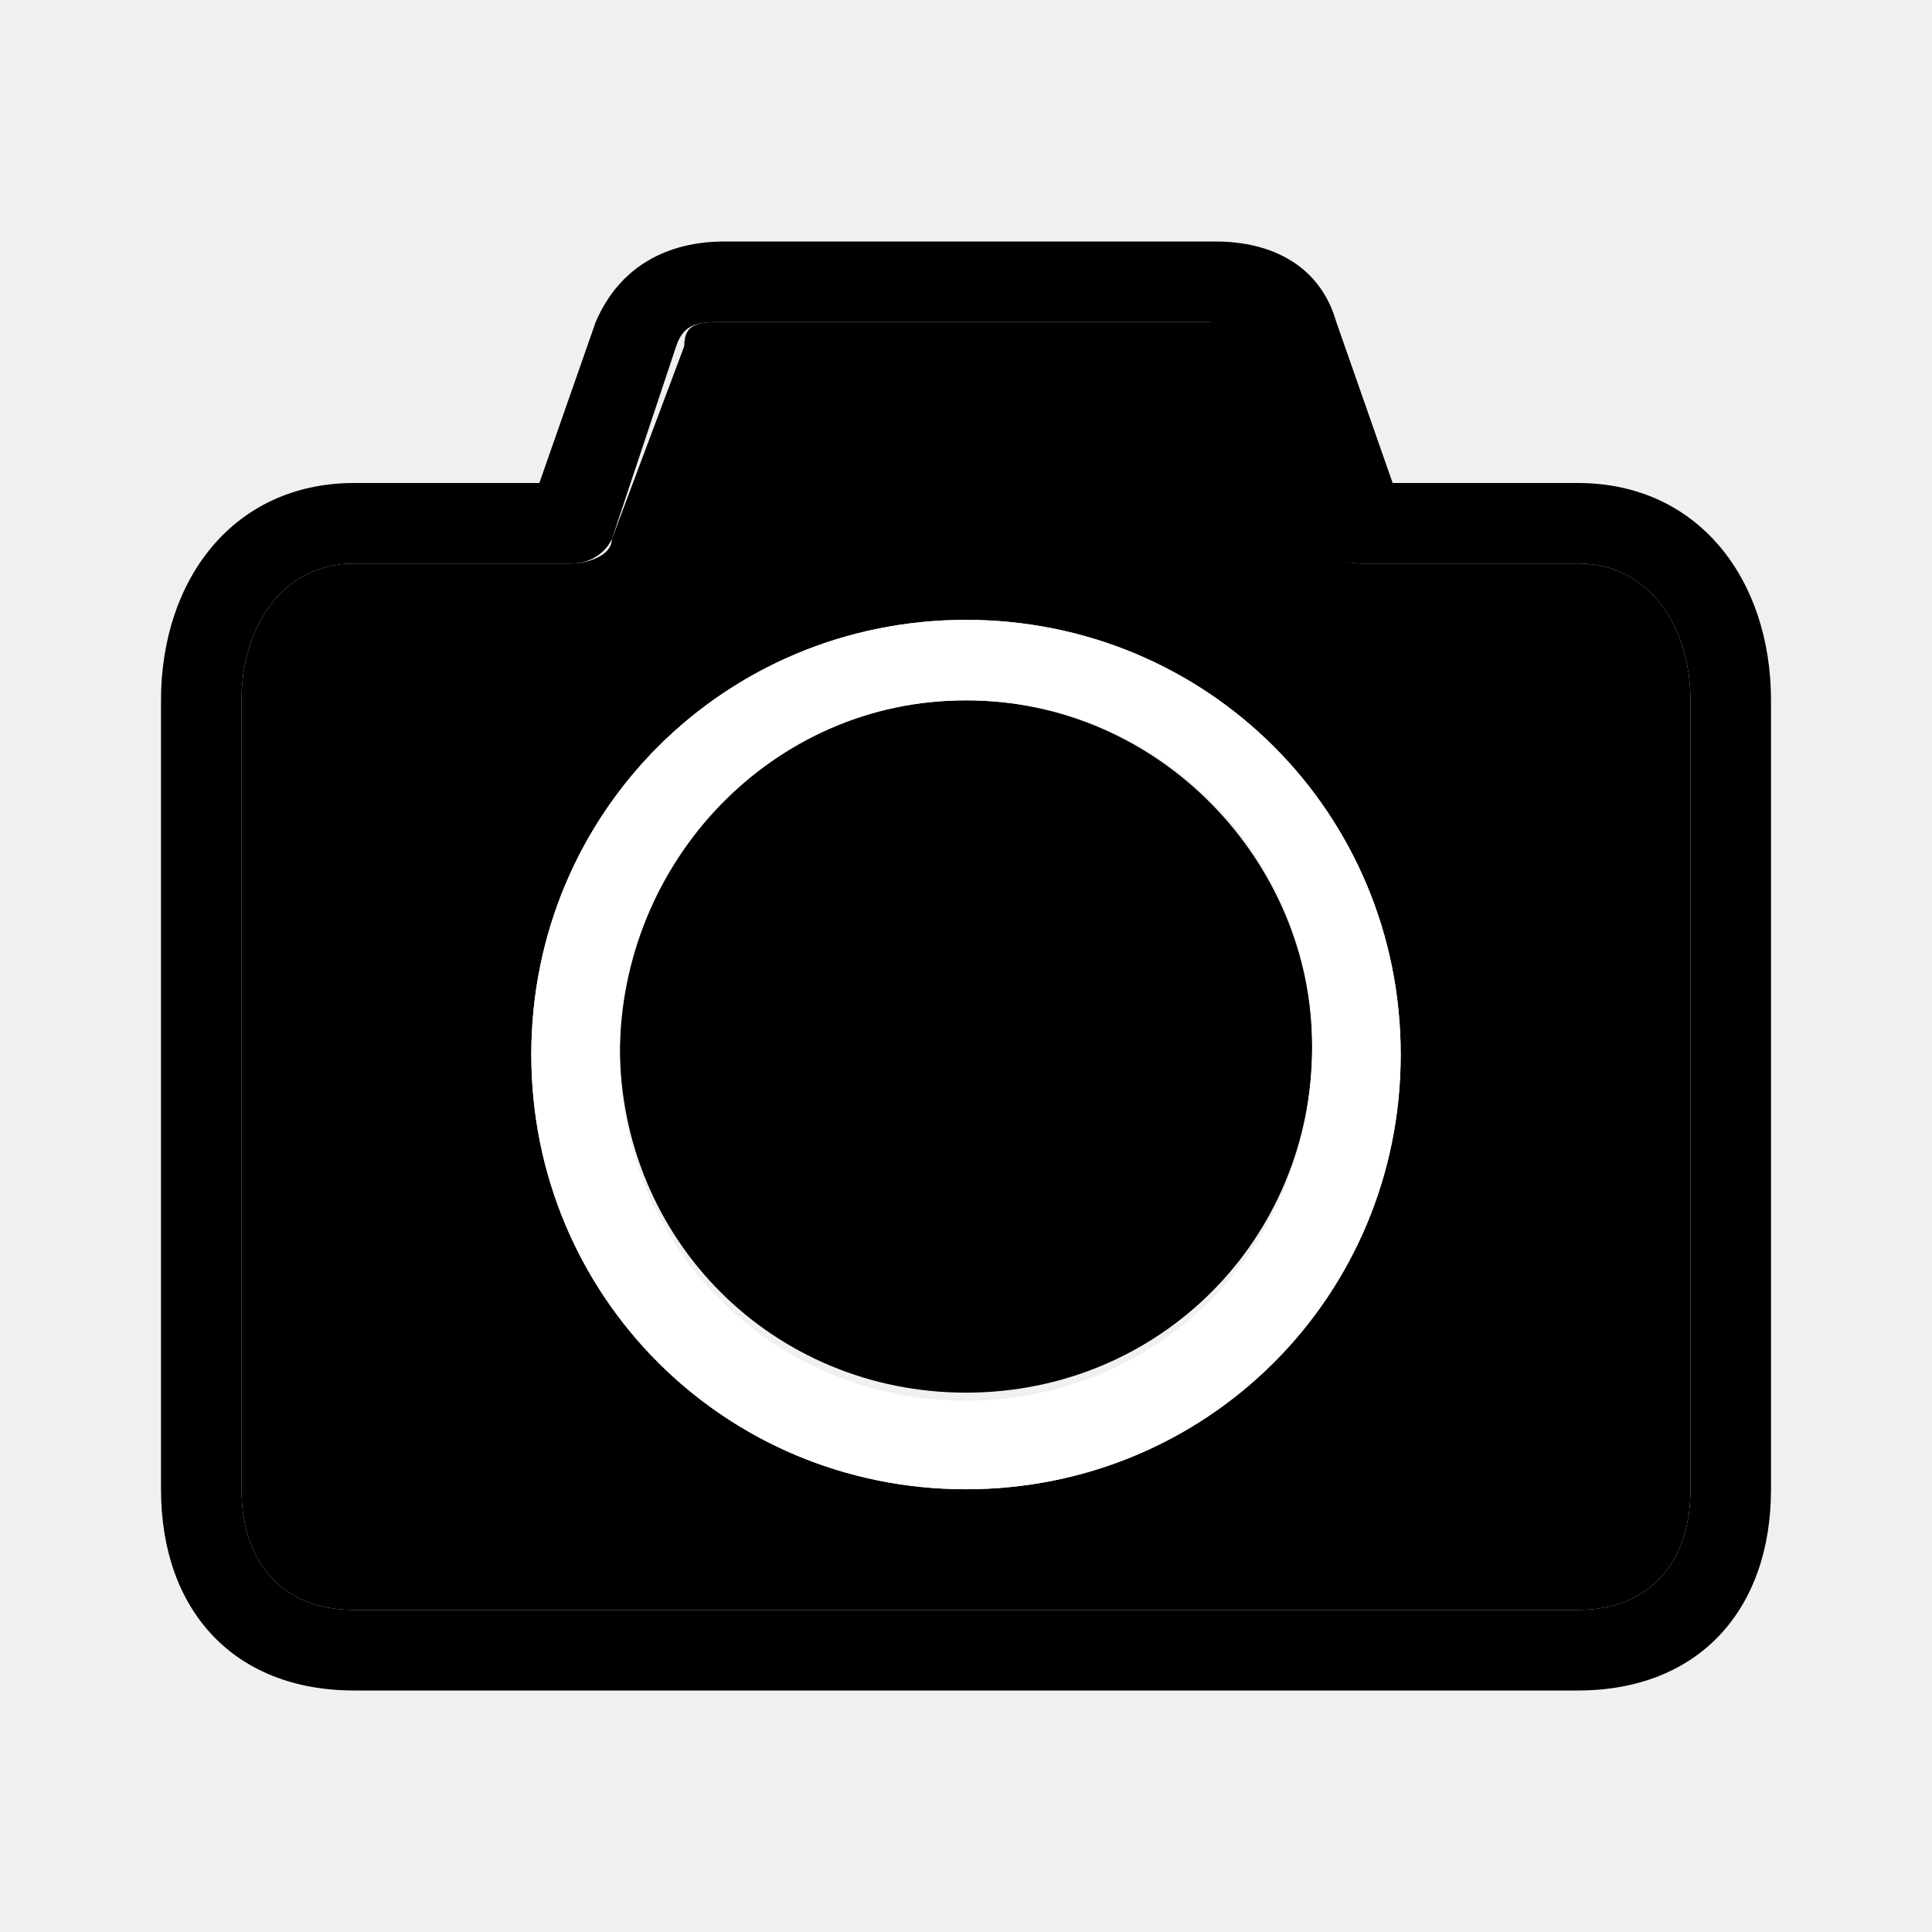
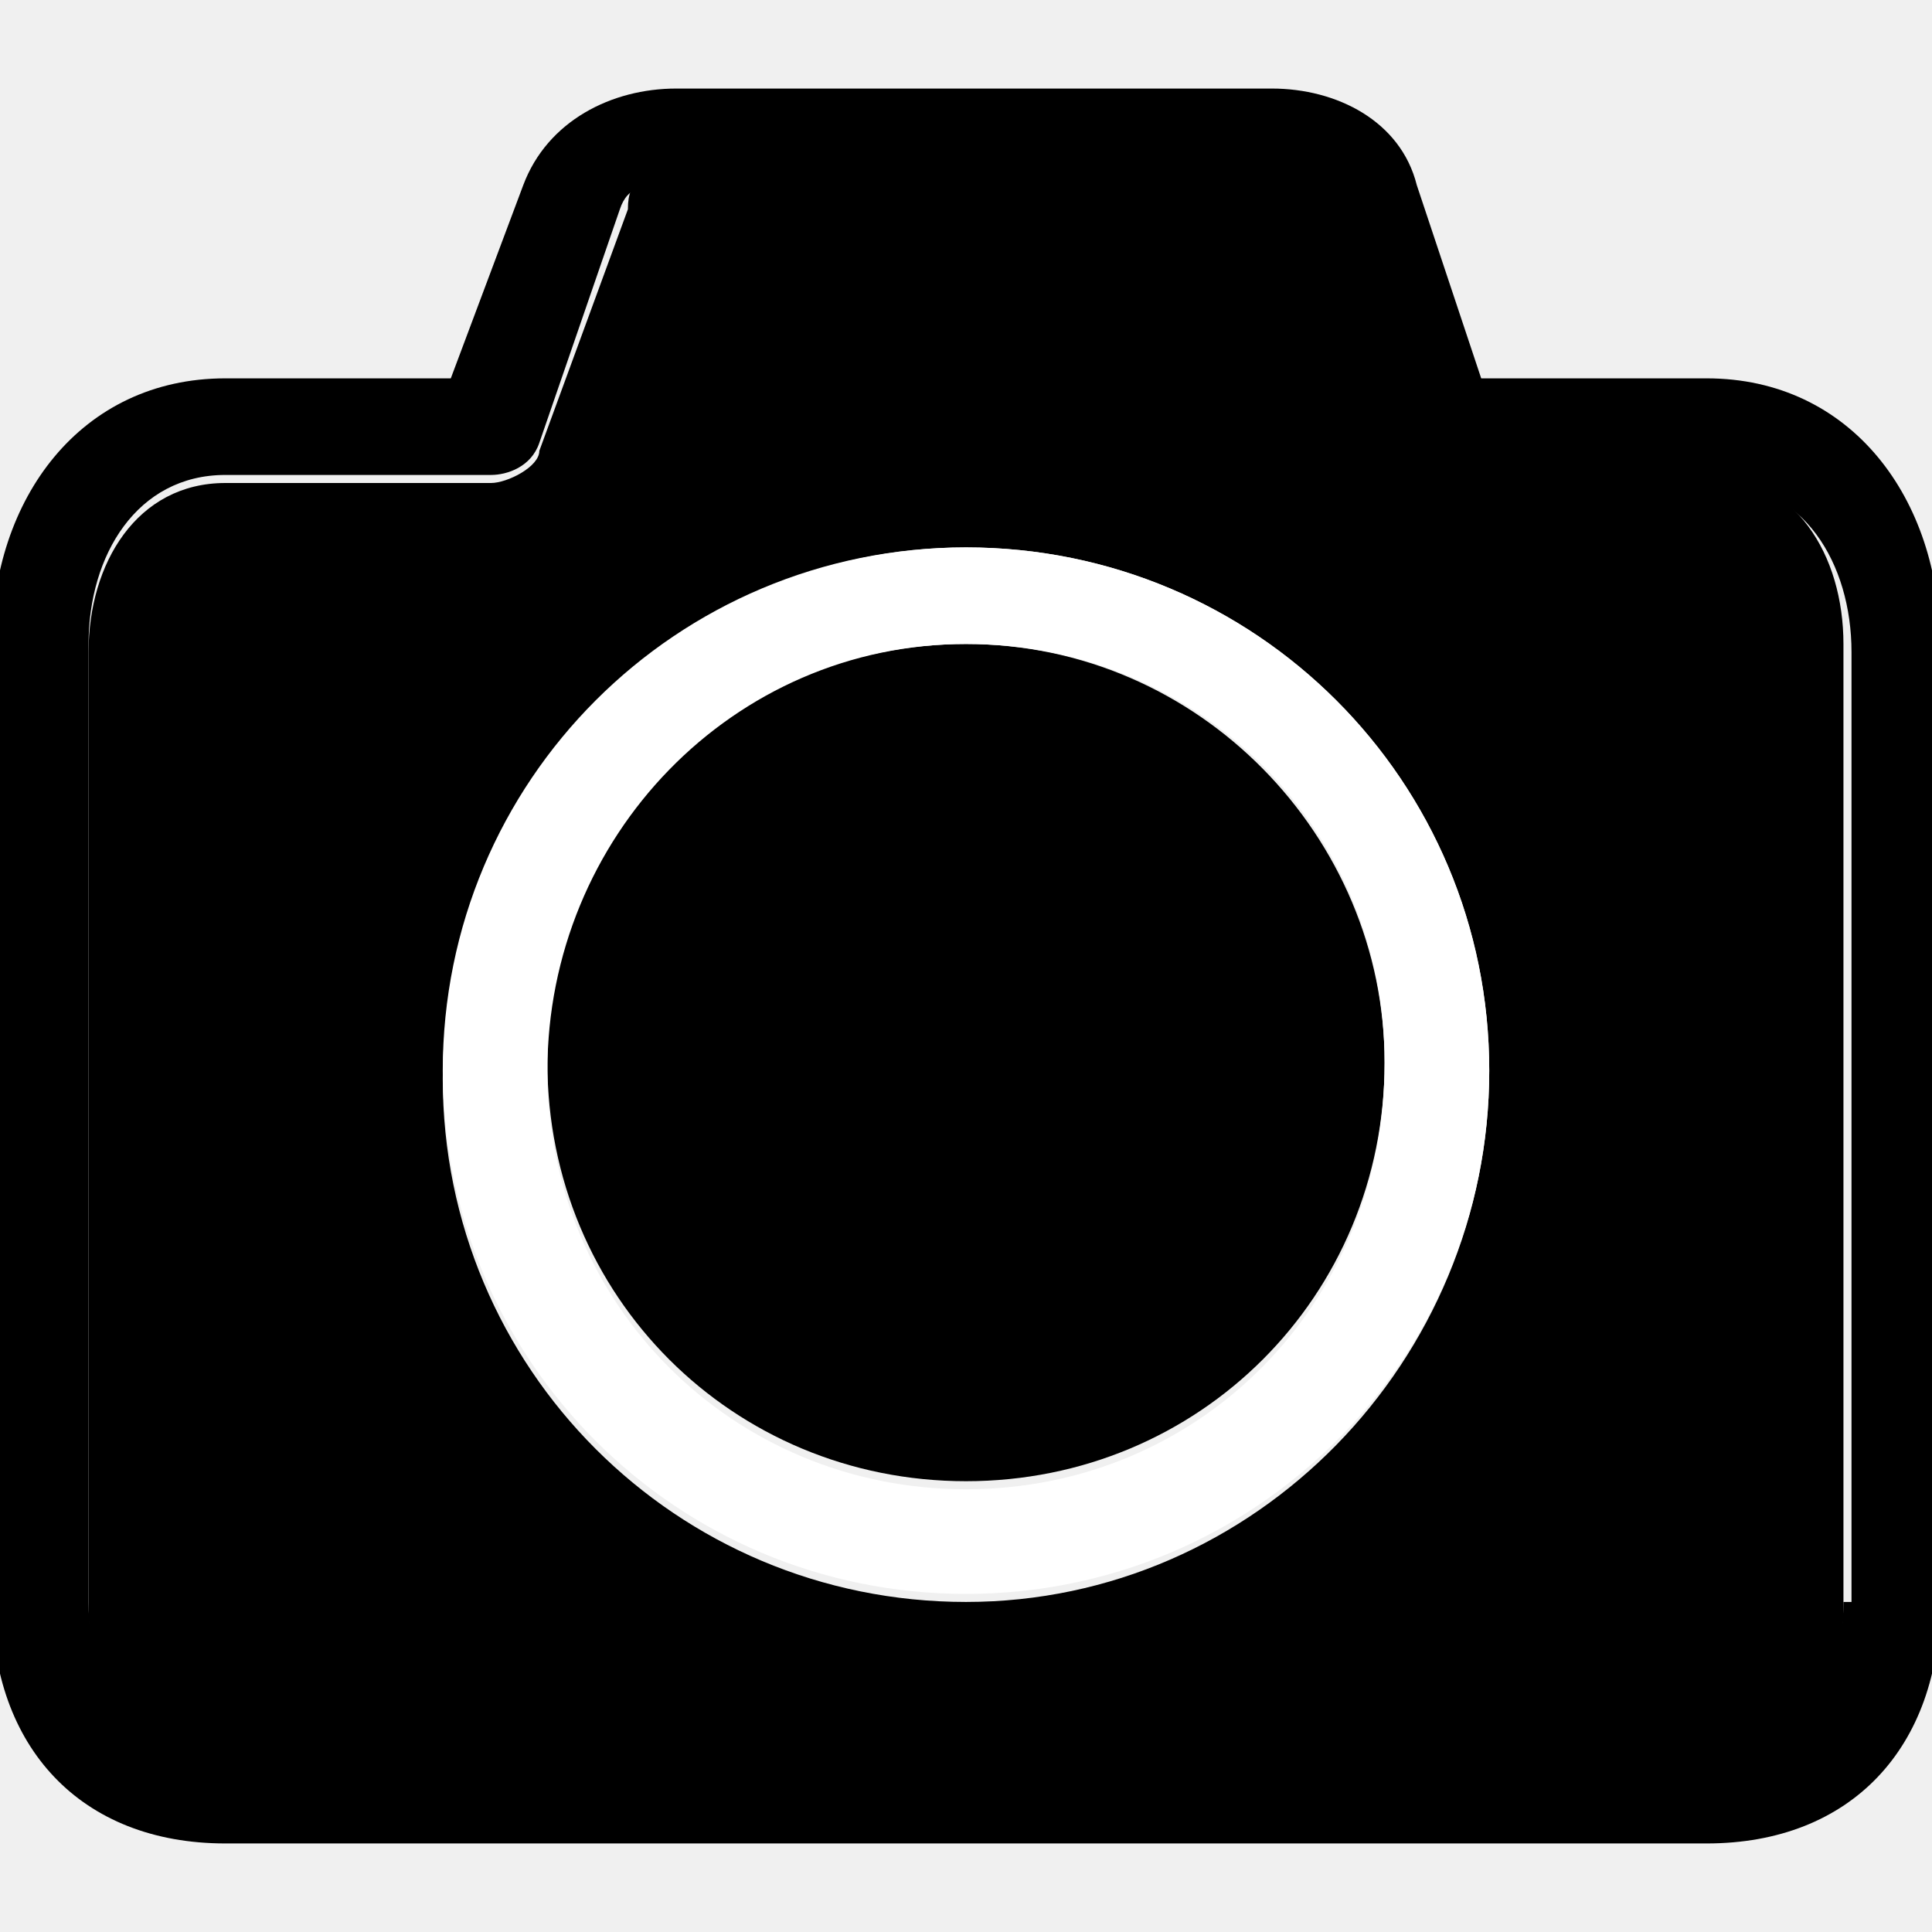
<svg xmlns="http://www.w3.org/2000/svg" version="1.1" id="Layer_1" x="0px" y="0px" viewBox="0 0 24 24" style="enable-background:new 0 0 24 24;" xml:space="preserve">
  <style type="text/css">
	.st0{fill:#FFFFFF;}
</style>
-   <path d="M19.6,7h-2.7c-0.2,0-0.4-0.1-0.5-0.3l-0.8-2.4C15.5,4.1,15.3,4,15,4H9C8.7,4,8.5,4,8.5,4.3L7.6,6.7C7.6,6.9,7.3,7,7.1,7H4.4  C3.5,7,3,7.8,3,8.7v9.8C3,19.4,3.5,20,4.4,20h15.2c0.9,0,1.4-0.6,1.4-1.5V8.7C21,7.8,20.5,7,19.6,7z M12,18.5c-3,0-5.4-2.4-5.4-5.4  S9,7.7,12,7.7s5.4,2.4,5.4,5.4C17.4,16.1,15,18.5,12,18.5z" />
-   <path d="M12,8.7c-2.4,0-4.3,1.9-4.3,4.3s1.9,4.3,4.3,4.3s4.3-1.9,4.3-4.3C16.3,10.7,14.4,8.7,12,8.7z" />
-   <path d="M19.6,6h-2.3l-0.7-2c-0.2-0.7-0.8-1-1.5-1H9C8.3,3,7.7,3.3,7.4,4L6.7,6H4.4C2.9,6,2,7.2,2,8.7v9.8C2,20,2.9,21,4.4,21h15.2  c1.5,0,2.4-1,2.4-2.5V8.7C22,7.2,21.1,6,19.6,6z M21,18.5c0,0.9-0.5,1.5-1.4,1.5H4.4C3.5,20,3,19.4,3,18.5V8.7C3,7.8,3.5,7,4.4,7  h2.7c0.2,0,0.4-0.1,0.5-0.3l0.8-2.4C8.5,4,8.7,4,9,4h6c0.2,0,0.4,0.1,0.5,0.3l0.8,2.4C16.4,6.9,16.7,7,16.9,7h2.7  C20.5,7,21,7.8,21,8.7V18.5z" />
-   <path class="st0" d="M12,7.7c-3,0-5.4,2.4-5.4,5.4S9,18.5,12,18.5s5.4-2.4,5.4-5.4C17.4,10.1,15,7.7,12,7.7z M12,17.4  c-2.4,0-4.3-1.9-4.3-4.3S9.6,8.7,12,8.7s4.3,1.9,4.3,4.3C16.3,15.5,14.4,17.4,12,17.4z" />
+   <path d="M21.2,5.9h-3.3c-0.2,0-0.5-0.1-0.6-0.4l-1-2.9c-0.1-0.2-0.4-0.4-0.7-0.4H8.4c-0.4,0-0.6,0-0.6,0.4L6.7,5.6  c0,0.2-0.4,0.4-0.6,0.4H2.8c-1.1,0-1.7,1-1.7,2.1v11.9c0,1.1,0.6,1.8,1.7,1.8h18.4c1.1,0,1.7-0.7,1.7-1.8V8  C22.9,6.9,22.3,5.9,21.2,5.9z M12,19.9c-3.6,0-6.5-2.9-6.5-6.5S8.4,6.8,12,6.8s6.5,2.9,6.5,6.5S15.6,19.9,12,19.9z" />
+   <path d="M12,8c-2.9,0-5.2,2.3-5.2,5.2s2.3,5.2,5.2,5.2s5.2-2.3,5.2-5.2C17.2,10.4,14.9,8,12,8z" />
+   <path d="M21.2,4.7h-2.8l-0.8-2.4c-0.2-0.8-1-1.2-1.8-1.2H8.4c-0.8,0-1.6,0.4-1.9,1.2L5.6,4.7H2.8C1,4.7-0.1,6.2-0.1,8v11.9  c0,1.8,1.1,3,2.9,3h18.4c1.8,0,2.9-1.2,2.9-3V8C24.1,6.2,23,4.7,21.2,4.7z M22.9,19.9c0,1.1-0.6,1.8-1.7,1.8H2.8  c-1.1,0-1.7-0.7-1.7-1.8V8c0-1.1,0.6-2.1,1.7-2.1h3.3c0.2,0,0.5-0.1,0.6-0.4l1-2.9C7.8,2.3,8,2.3,8.4,2.3h7.3c0.2,0,0.5,0.1,0.6,0.4  l1,2.9c0.1,0.2,0.5,0.4,0.7,0.4h3.3c1.1,0,1.7,1,1.7,2.1V19.9z" />
+   <path class="st0" d="M12,6.8c-3.6,0-6.5,2.9-6.5,6.5s2.9,6.5,6.5,6.5s6.5-2.9,6.5-6.5S15.6,6.8,12,6.8z M12,18.5  c-2.9,0-5.2-2.3-5.2-5.2S9.1,8,12,8s5.2,2.3,5.2,5.2C17.2,16.2,14.9,18.5,12,18.5z" />
</svg>
